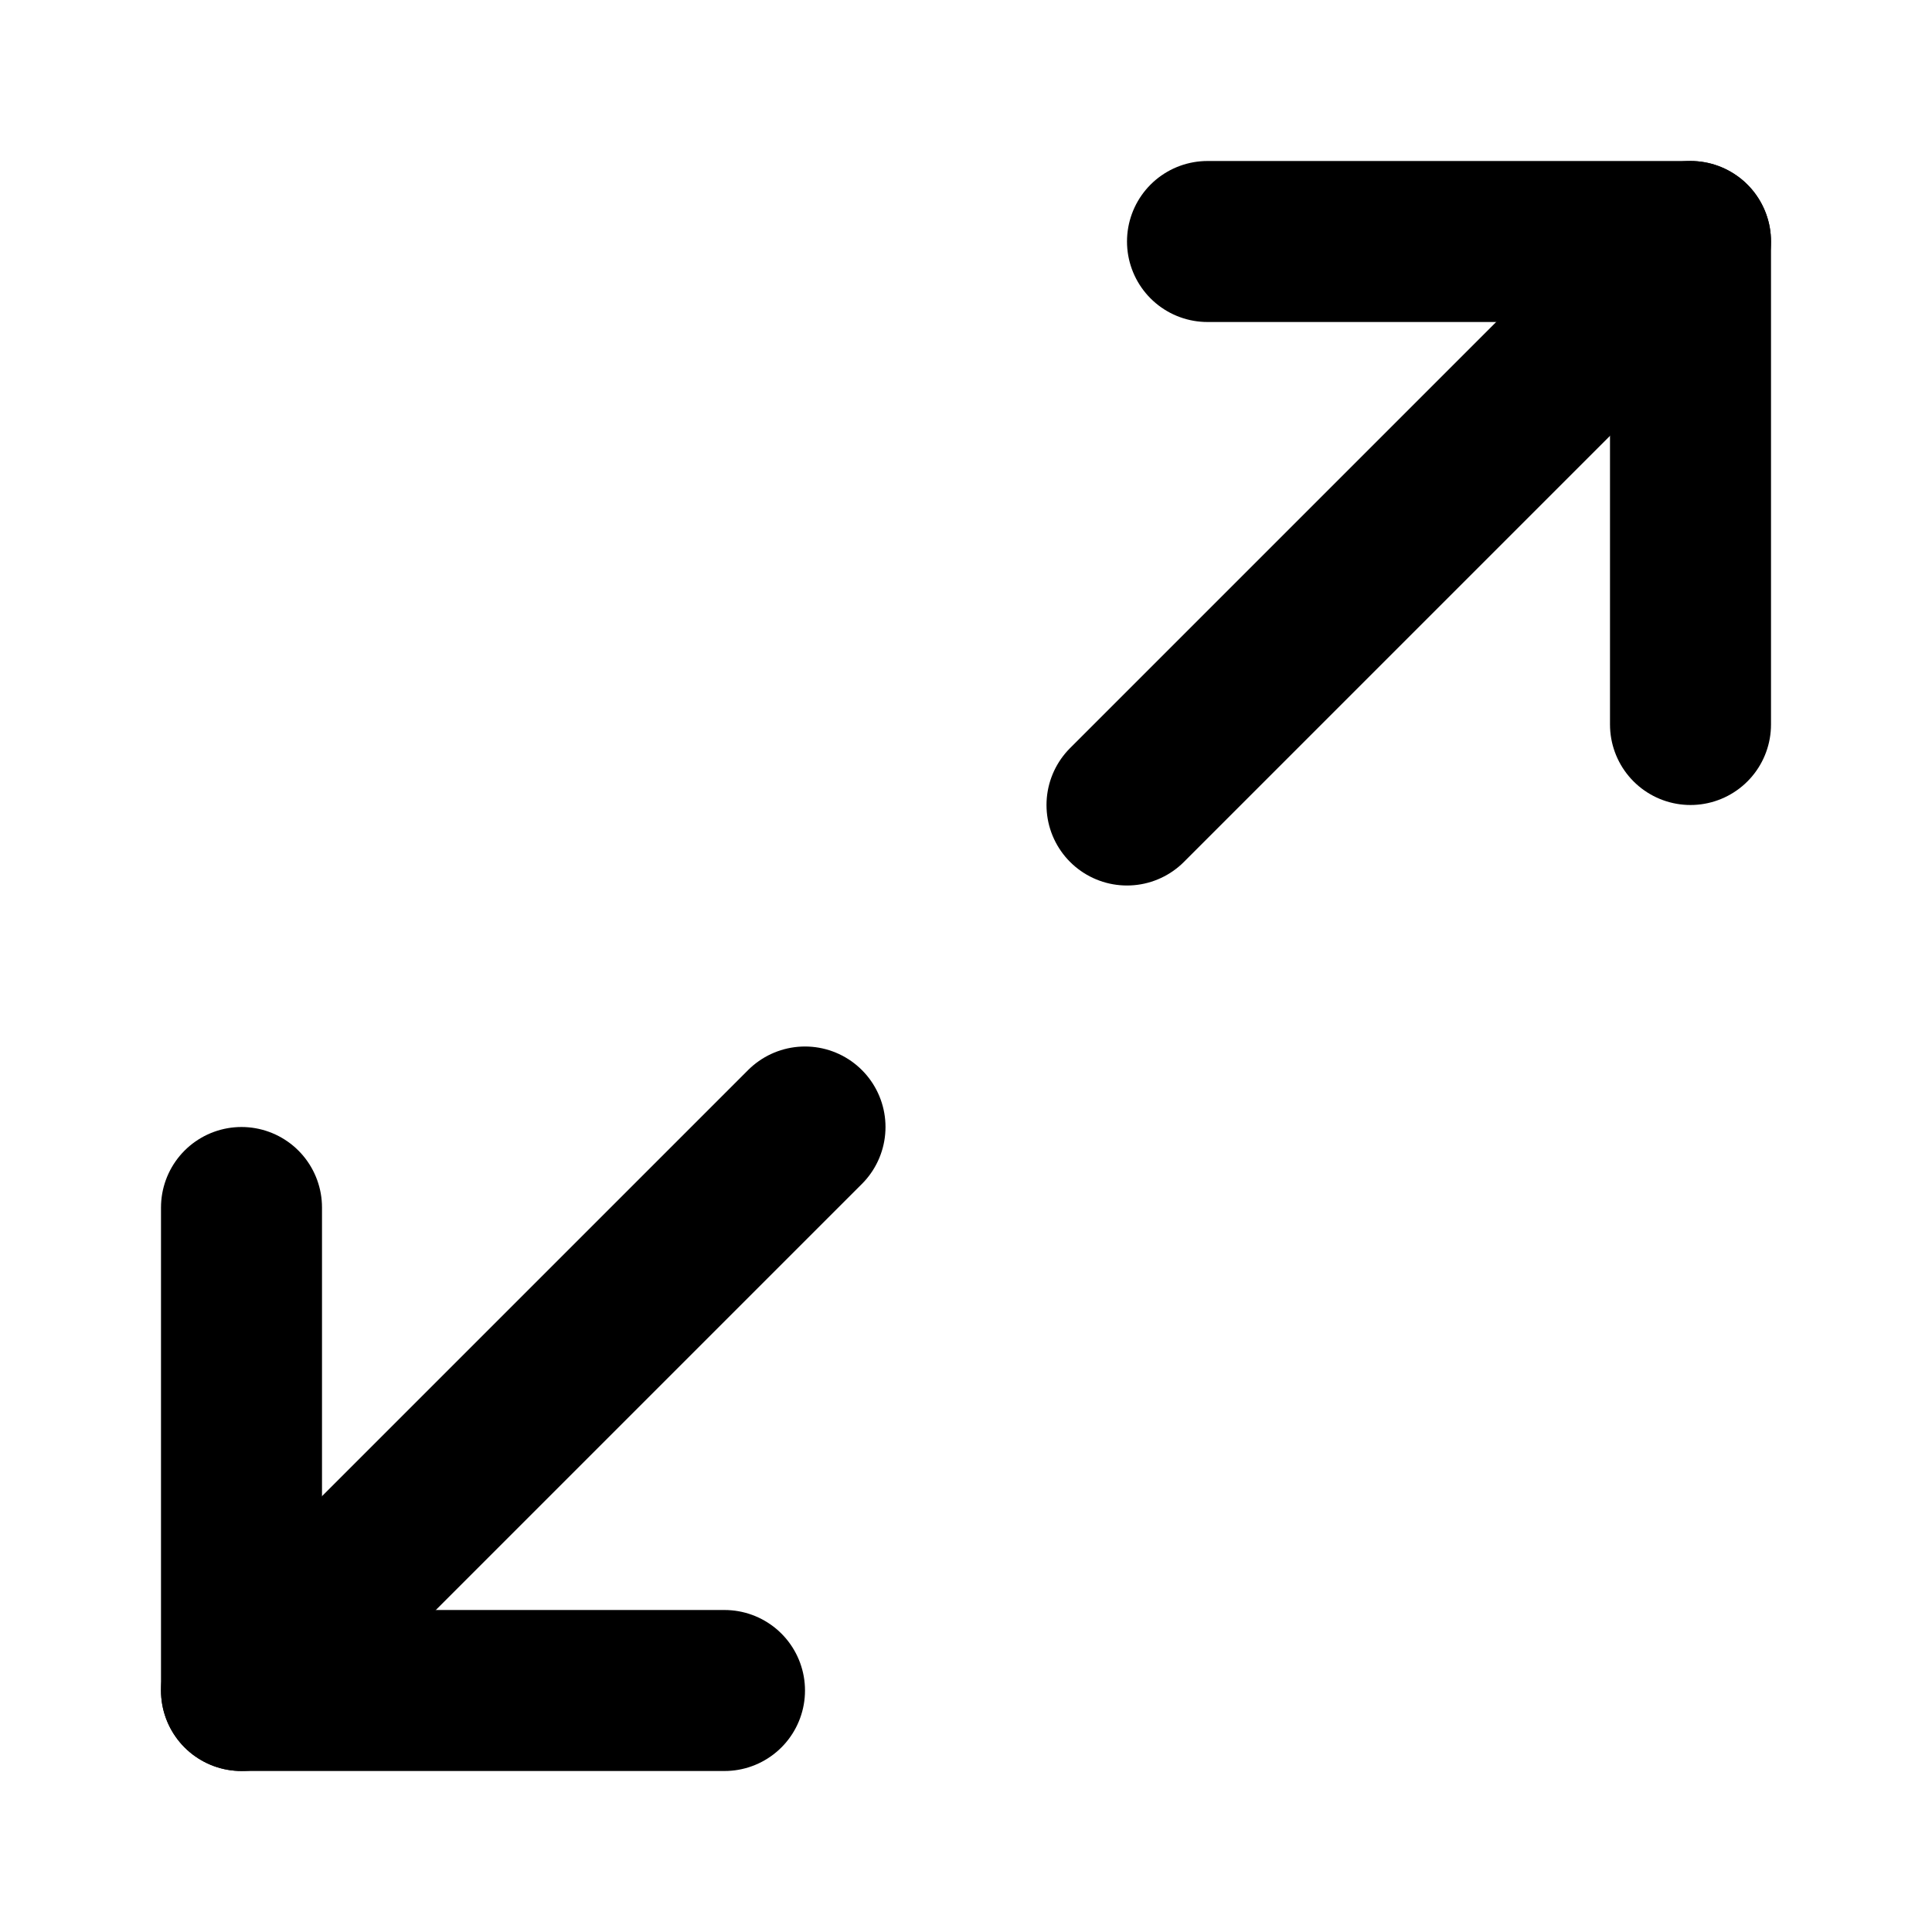
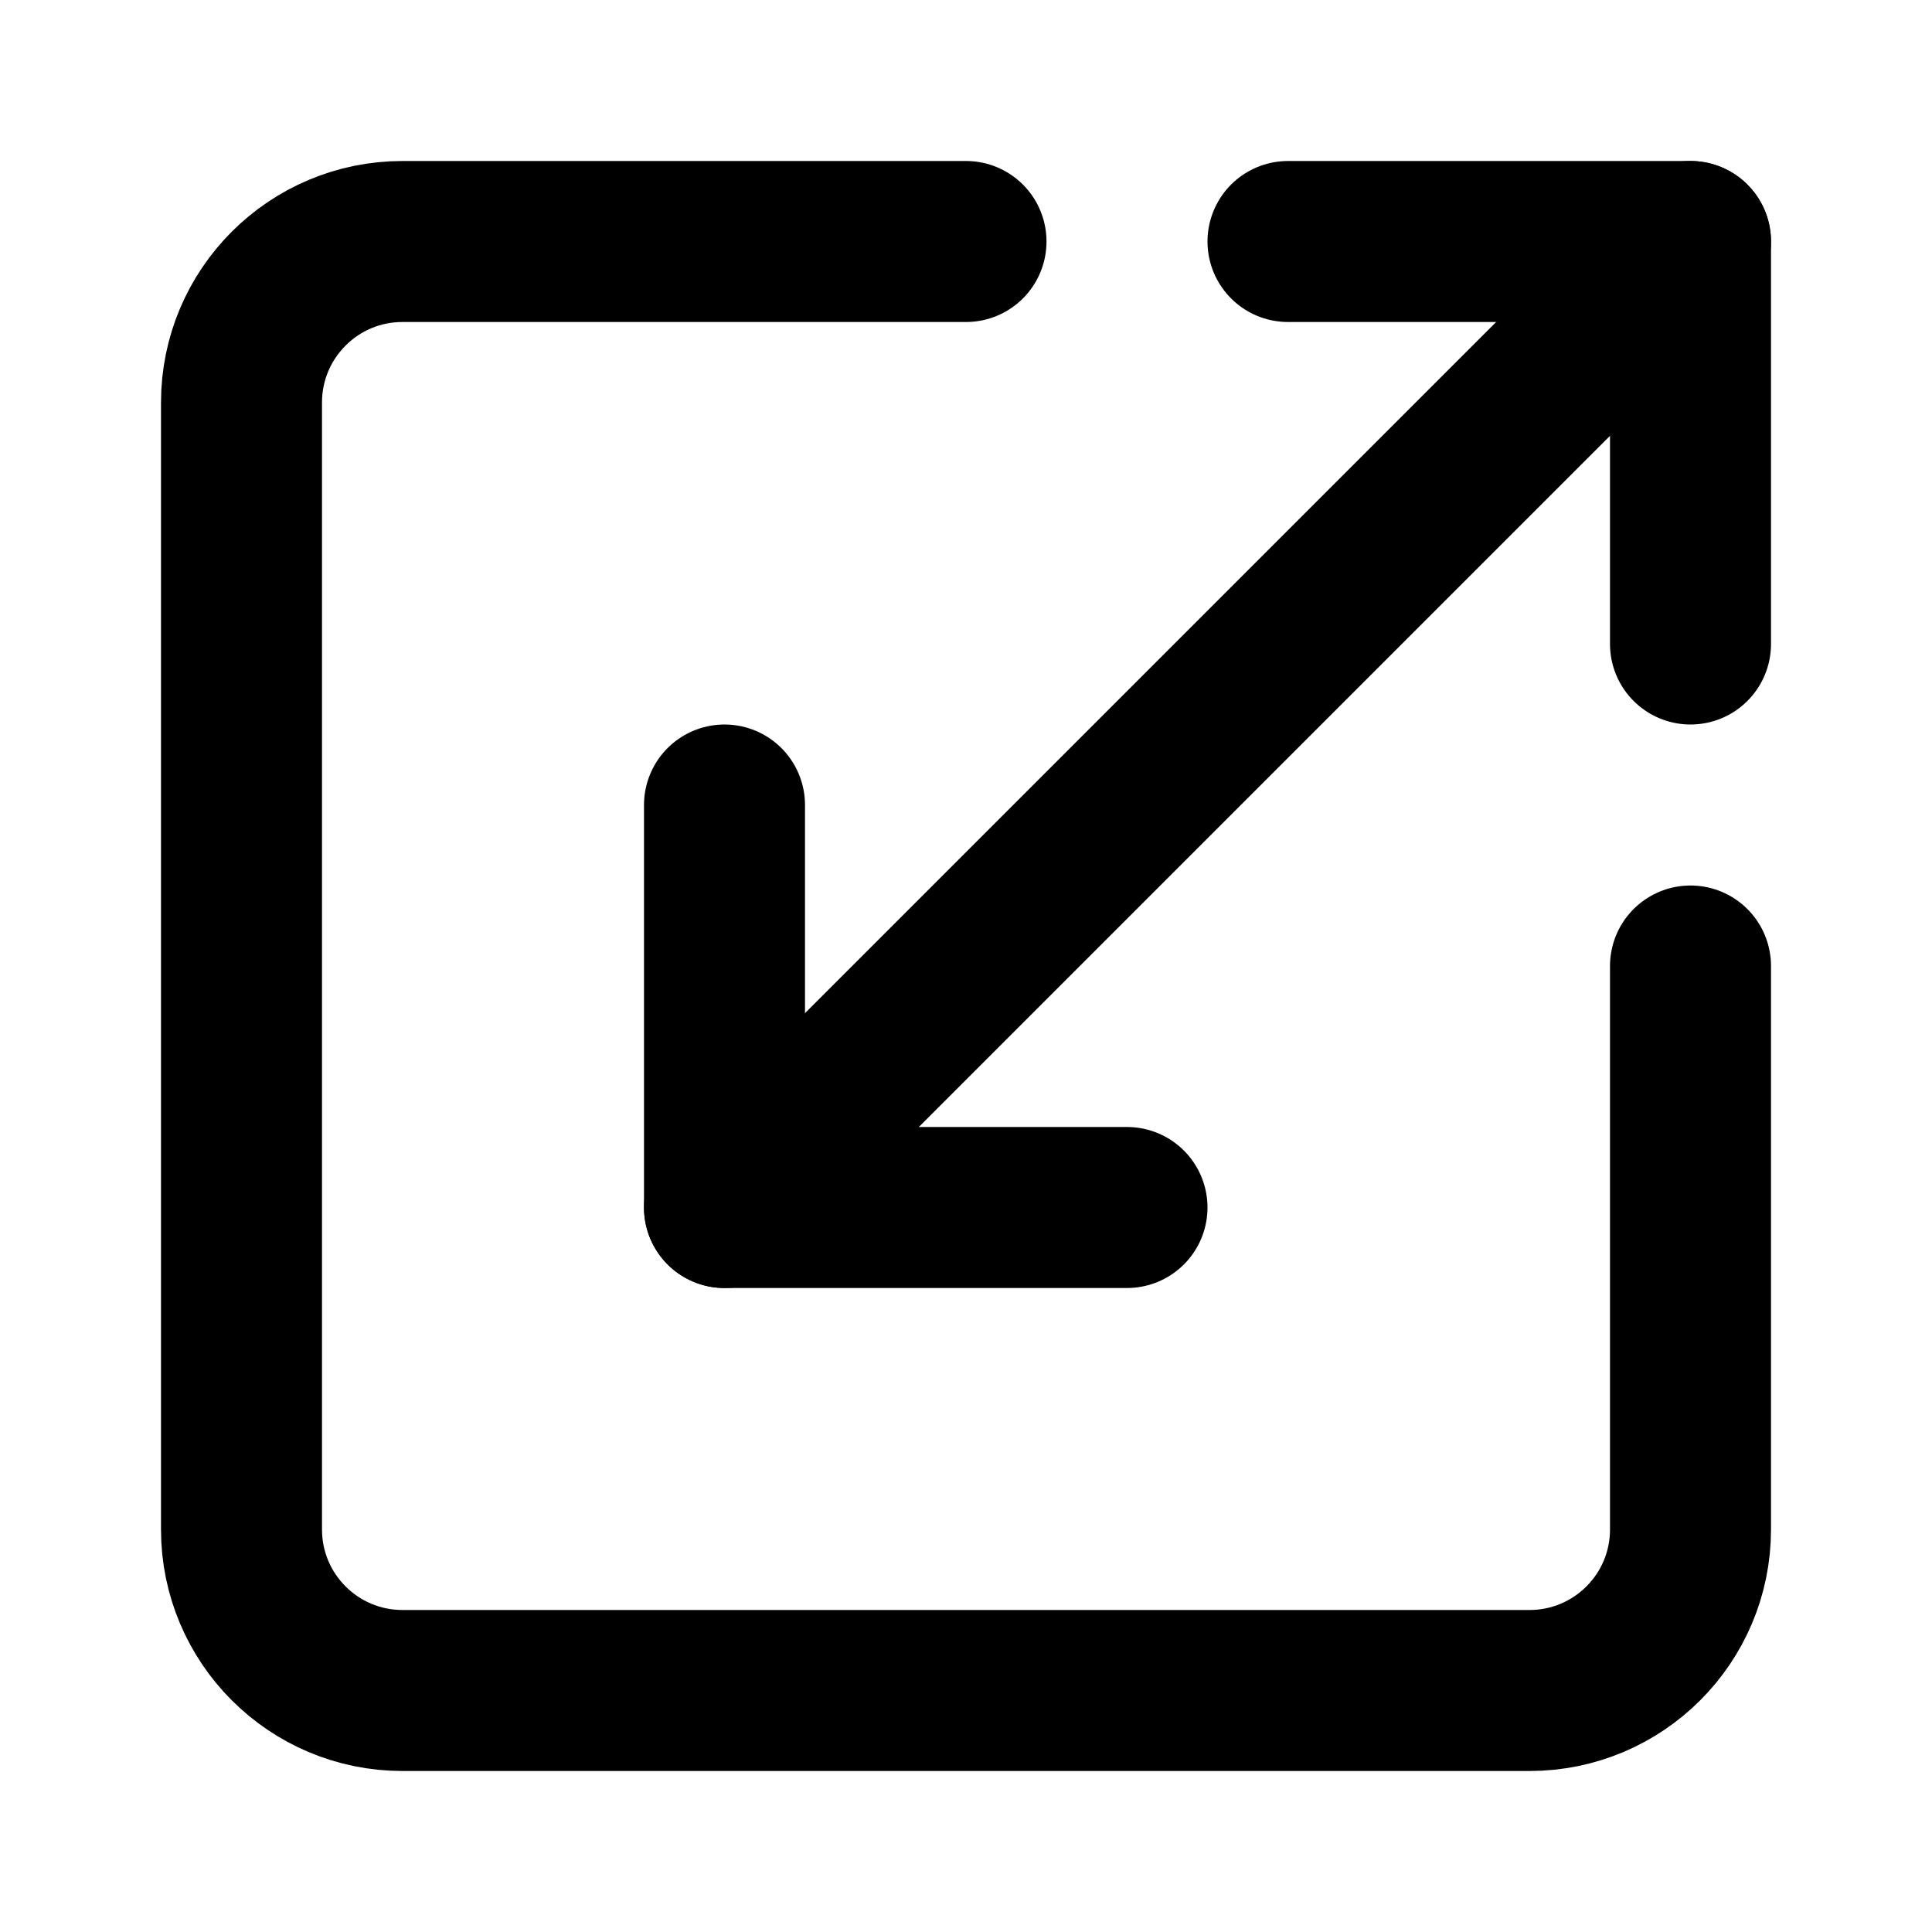
<svg xmlns="http://www.w3.org/2000/svg" width="24" height="24" viewBox="0 0 24 24" fill="none" stroke="currentColor" stroke-width="2" stroke-linecap="round" stroke-linejoin="round">
-   <polyline points="15 3 21 3 21 9" />
-   <polyline points="9 21 3 21 3 15" />
-   <line x1="21" x2="14" y1="3" y2="10" />
-   <line x1="3" x2="10" y1="21" y2="14" />
+   <path d="M12 3H5a2 2 0 0 0-2 2v14a2 2 0 0 0 2 2h14a2 2 0 0 0 2-2v-7" />
+   <path d="M14 15H9v-5" />
+   <path d="M16 3h5v5" />
+   <path d="M21 3 9 15" />
</svg>
